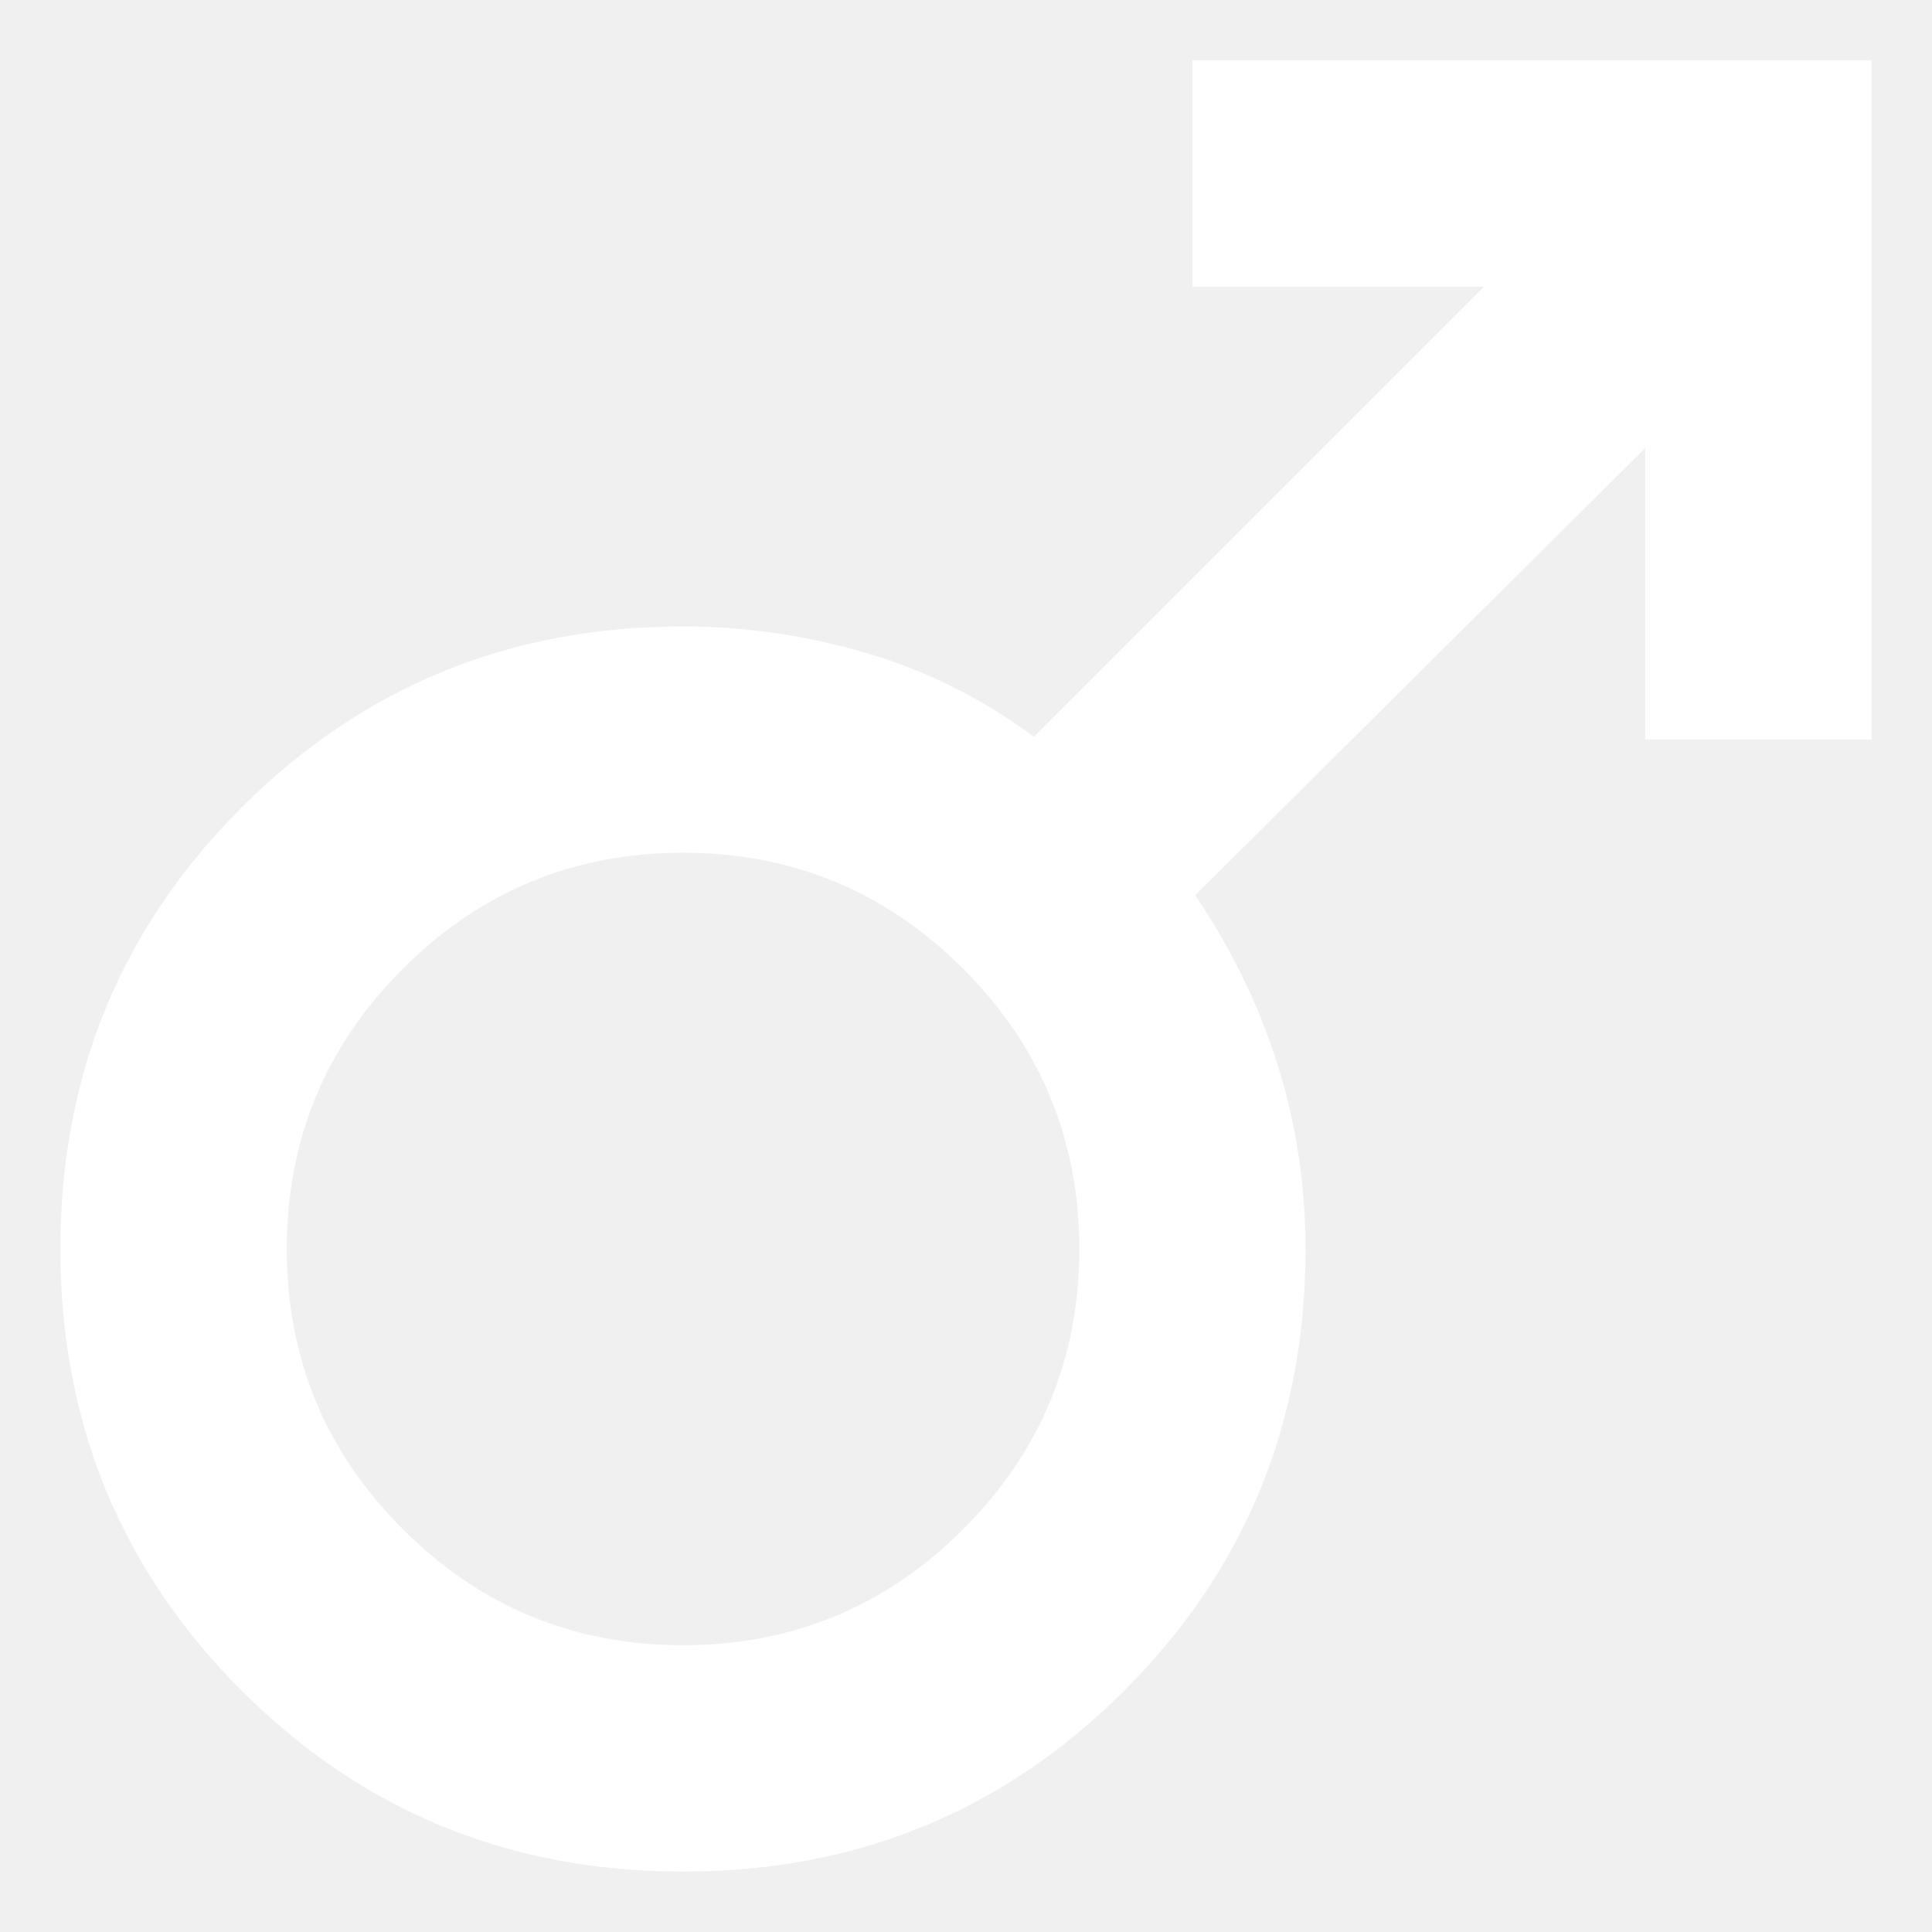
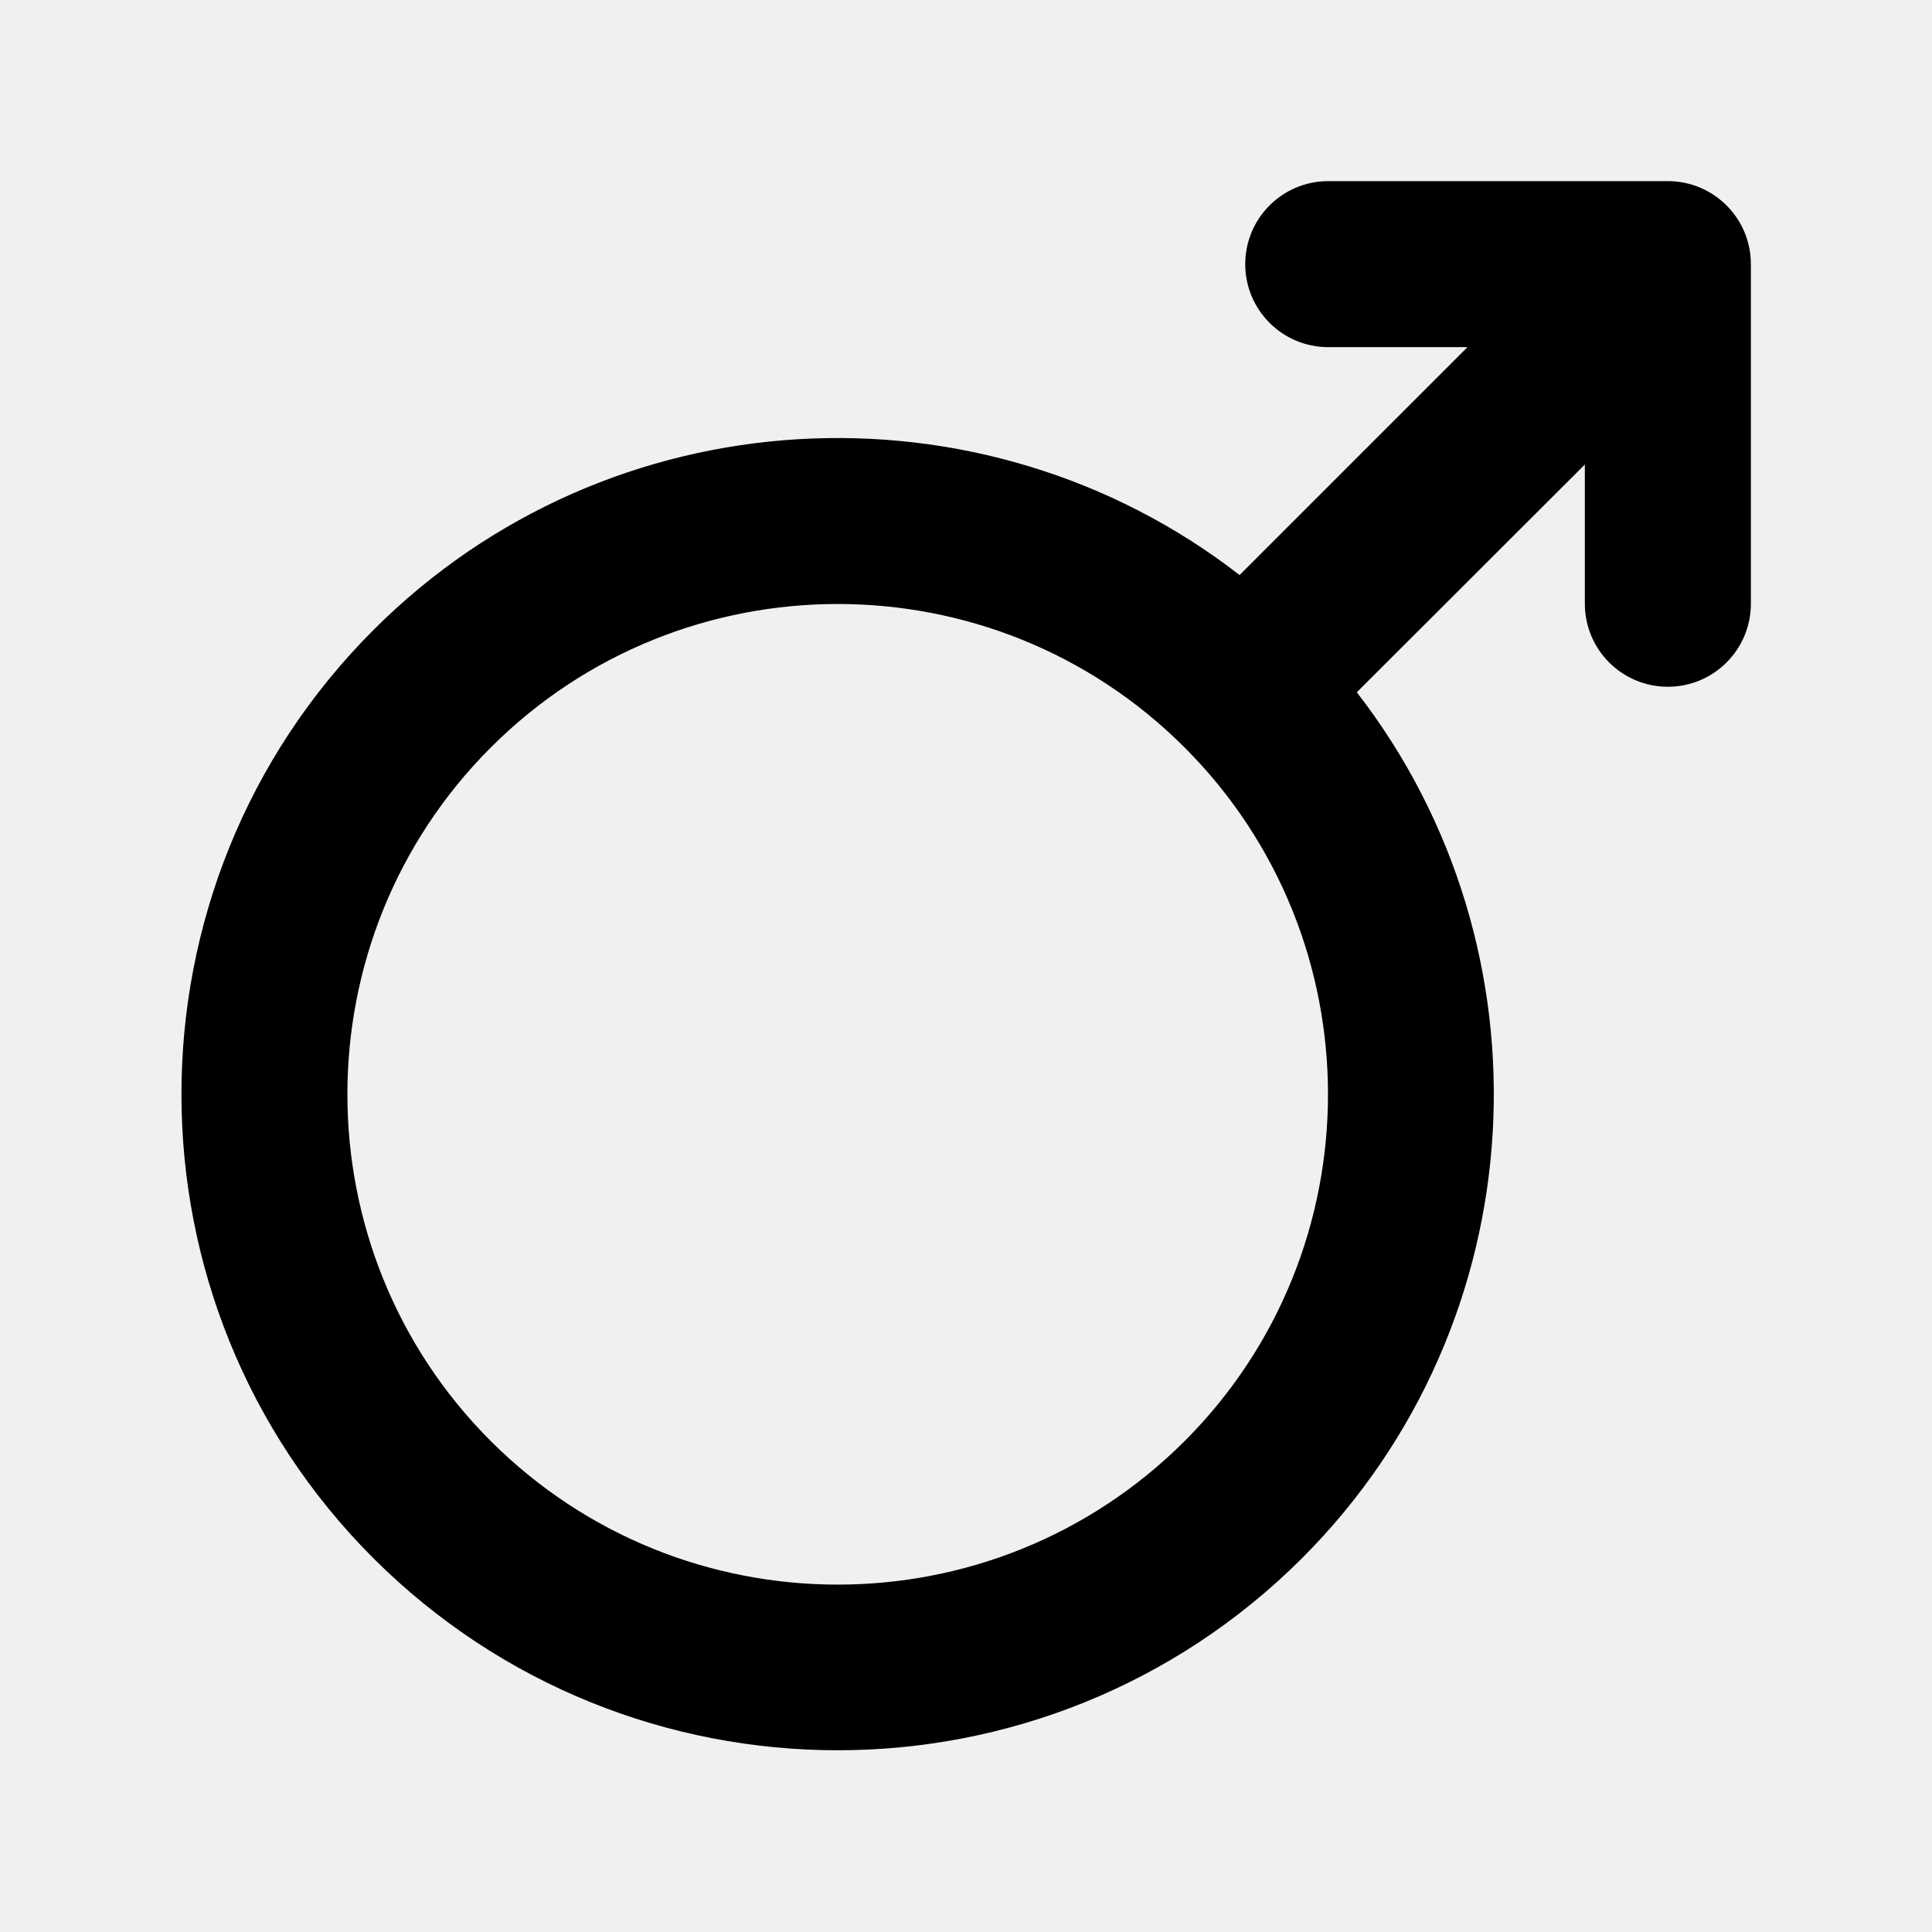
- <svg xmlns="http://www.w3.org/2000/svg" width="16" height="16" viewBox="0 0 16 16" fill="none">
-   <path d="M15.5 0.5V6.125H13.625V3.711L9.898 7.414C10.195 7.852 10.422 8.317 10.578 8.809C10.734 9.302 10.812 9.813 10.812 10.344C10.812 11.781 10.312 13 9.312 14C8.312 15 7.094 15.5 5.656 15.5C4.219 15.5 3 15 2 14C1 13 0.5 11.781 0.5 10.344C0.5 8.906 1 7.688 2 6.688C3 5.688 4.219 5.188 5.656 5.188C6.172 5.188 6.68 5.262 7.18 5.41C7.68 5.558 8.141 5.788 8.562 6.102L12.289 2.375H9.875V0.5H15.5ZM5.656 7.062C4.75 7.062 3.977 7.383 3.336 8.023C2.695 8.664 2.375 9.438 2.375 10.344C2.375 11.25 2.695 12.023 3.336 12.664C3.977 13.305 4.75 13.625 5.656 13.625C6.562 13.625 7.336 13.305 7.977 12.664C8.617 12.023 8.938 11.25 8.938 10.344C8.938 9.438 8.617 8.664 7.977 8.023C7.336 7.383 6.562 7.062 5.656 7.062Z" fill="white" />
+ <svg xmlns="http://www.w3.org/2000/svg" class="ionicon" viewBox="0 0 512 512">
+   <path d="M442 48h-90a22 22 0 000 44h36.89l-60.39 60.39c-68.19-52.86-167-48-229.54 14.57C31.12 234.81 31.12 345.19 99 413a174.21 174.21 0 00246 0c62.57-62.58 67.43-161.35 14.57-229.54L420 123.11V160a22 22 0 0044 0V70a22 22 0 00-22-22zM313.92 381.92a130.13 130.13 0 01-183.84 0c-50.69-50.68-50.69-133.16 0-183.84s133.16-50.69 183.84 0 50.69 133.16 0 183.84z" />
</svg>
